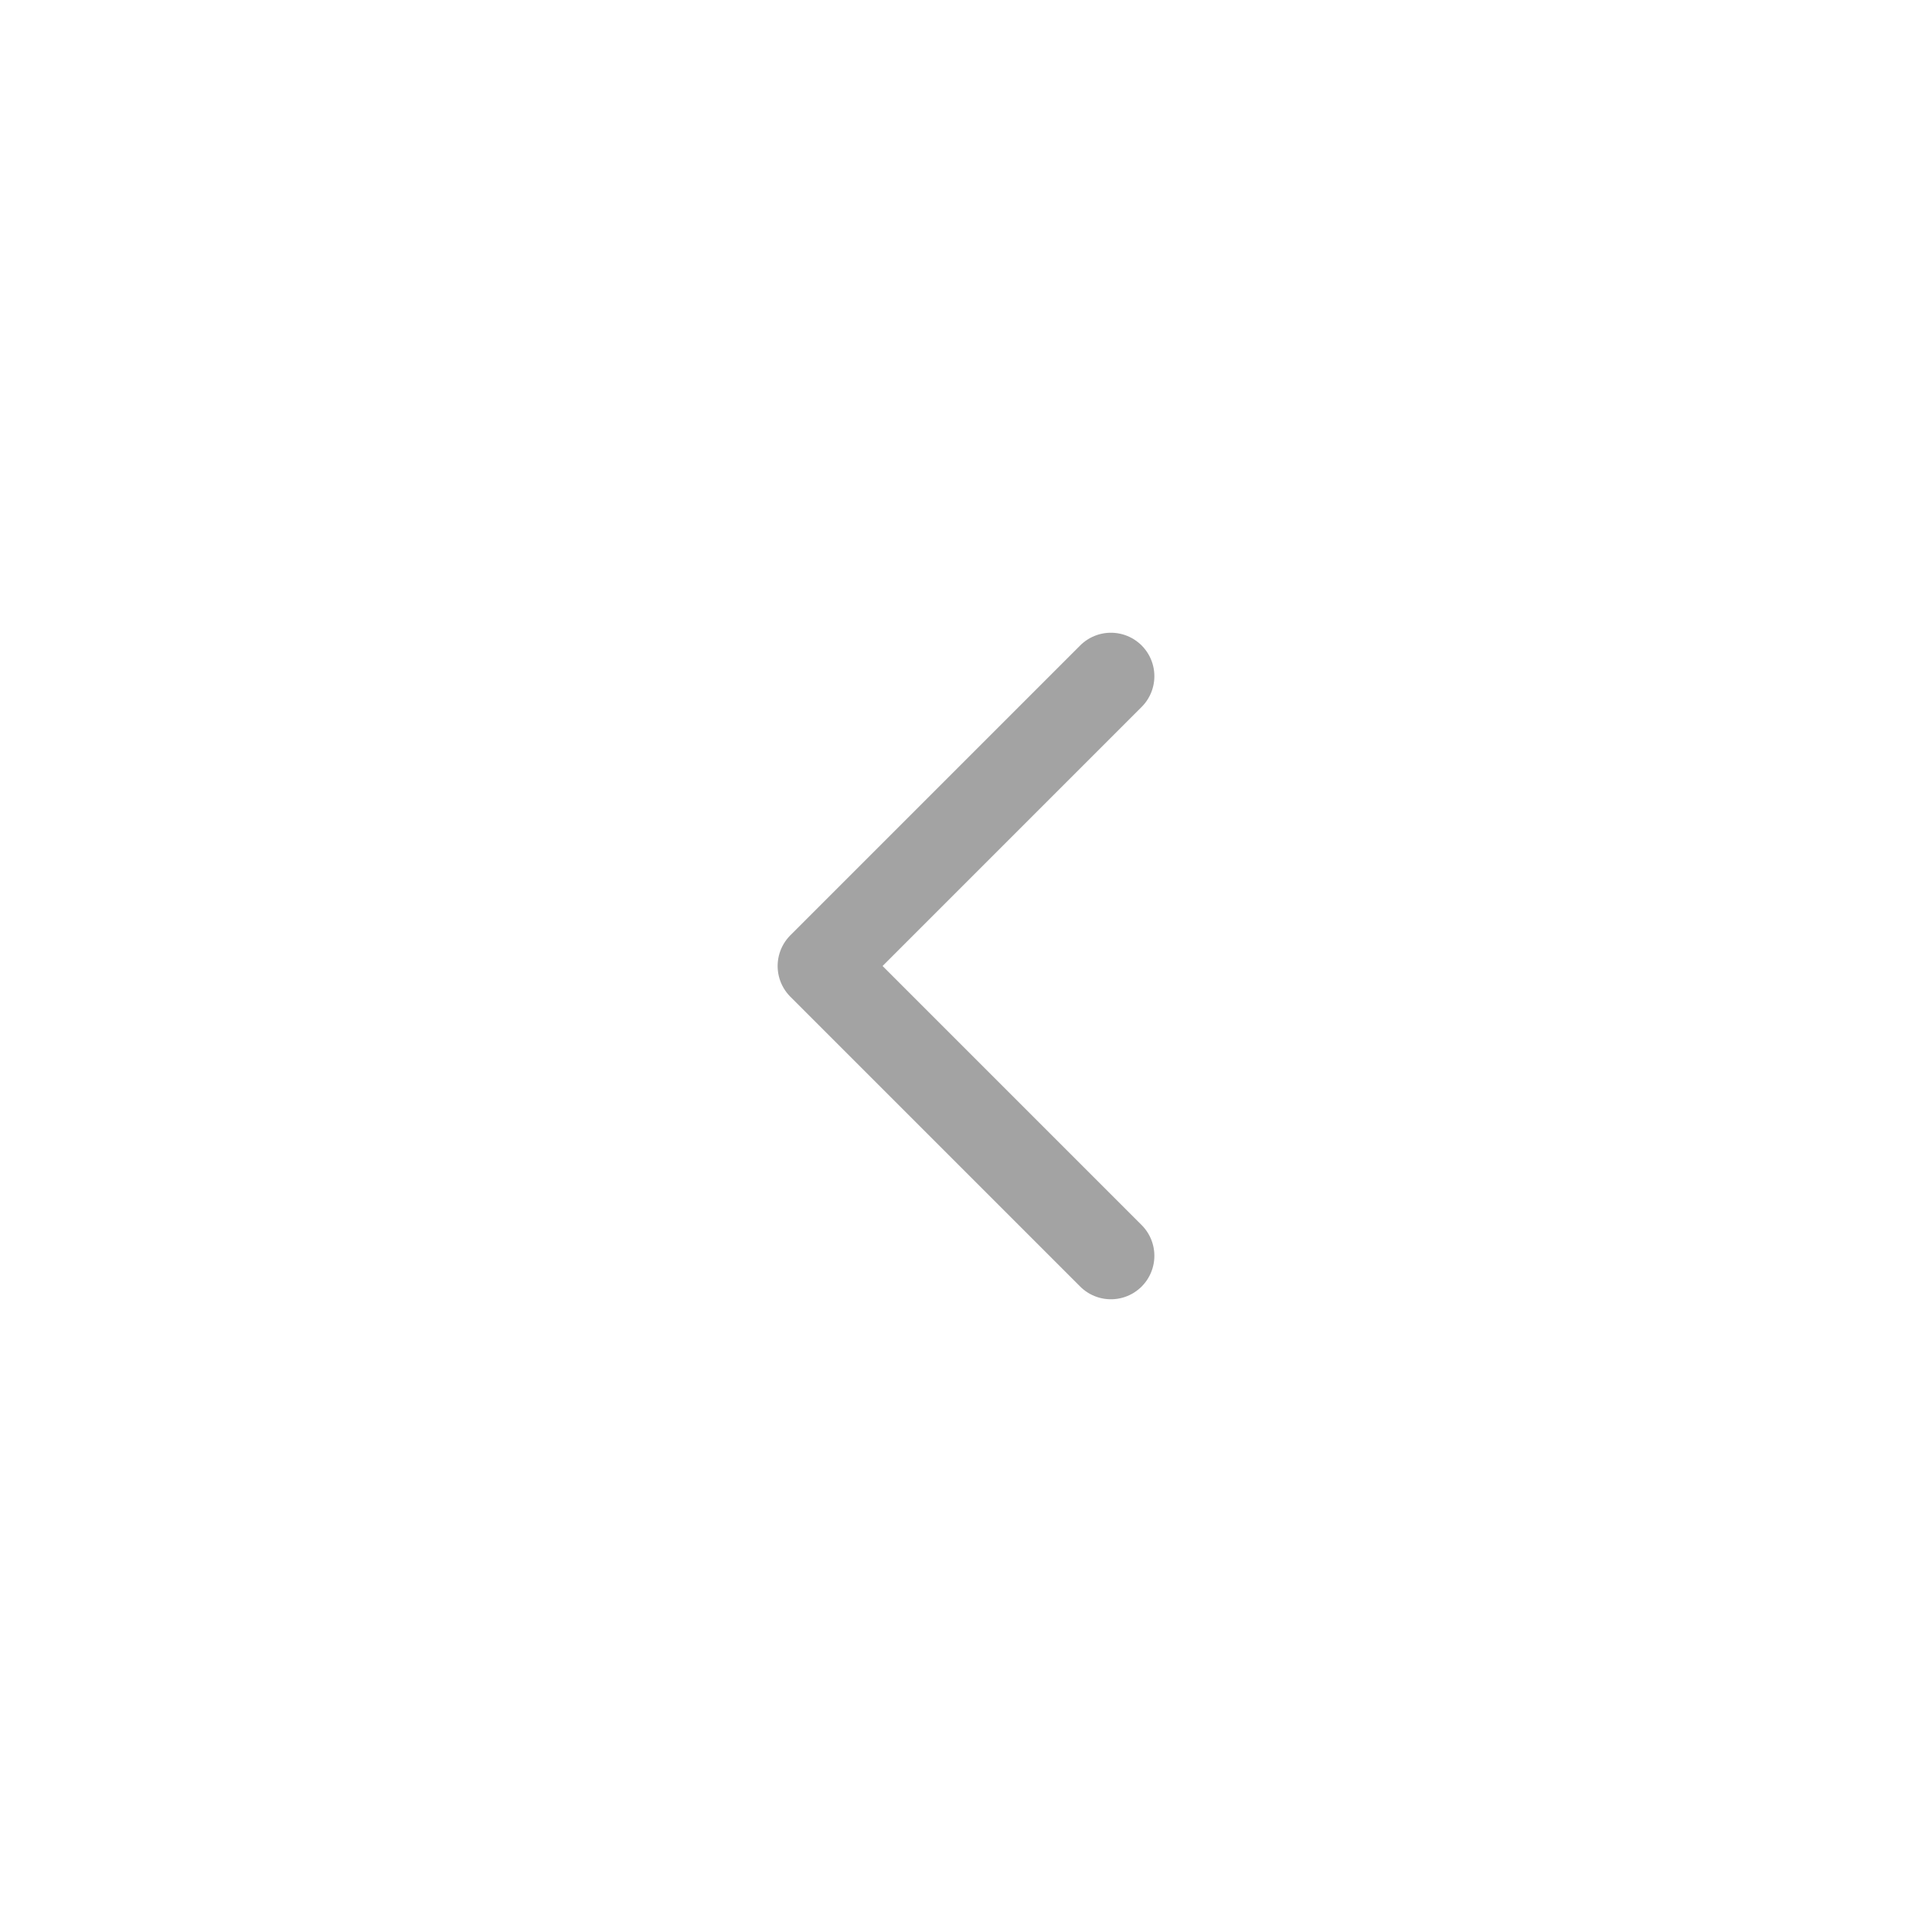
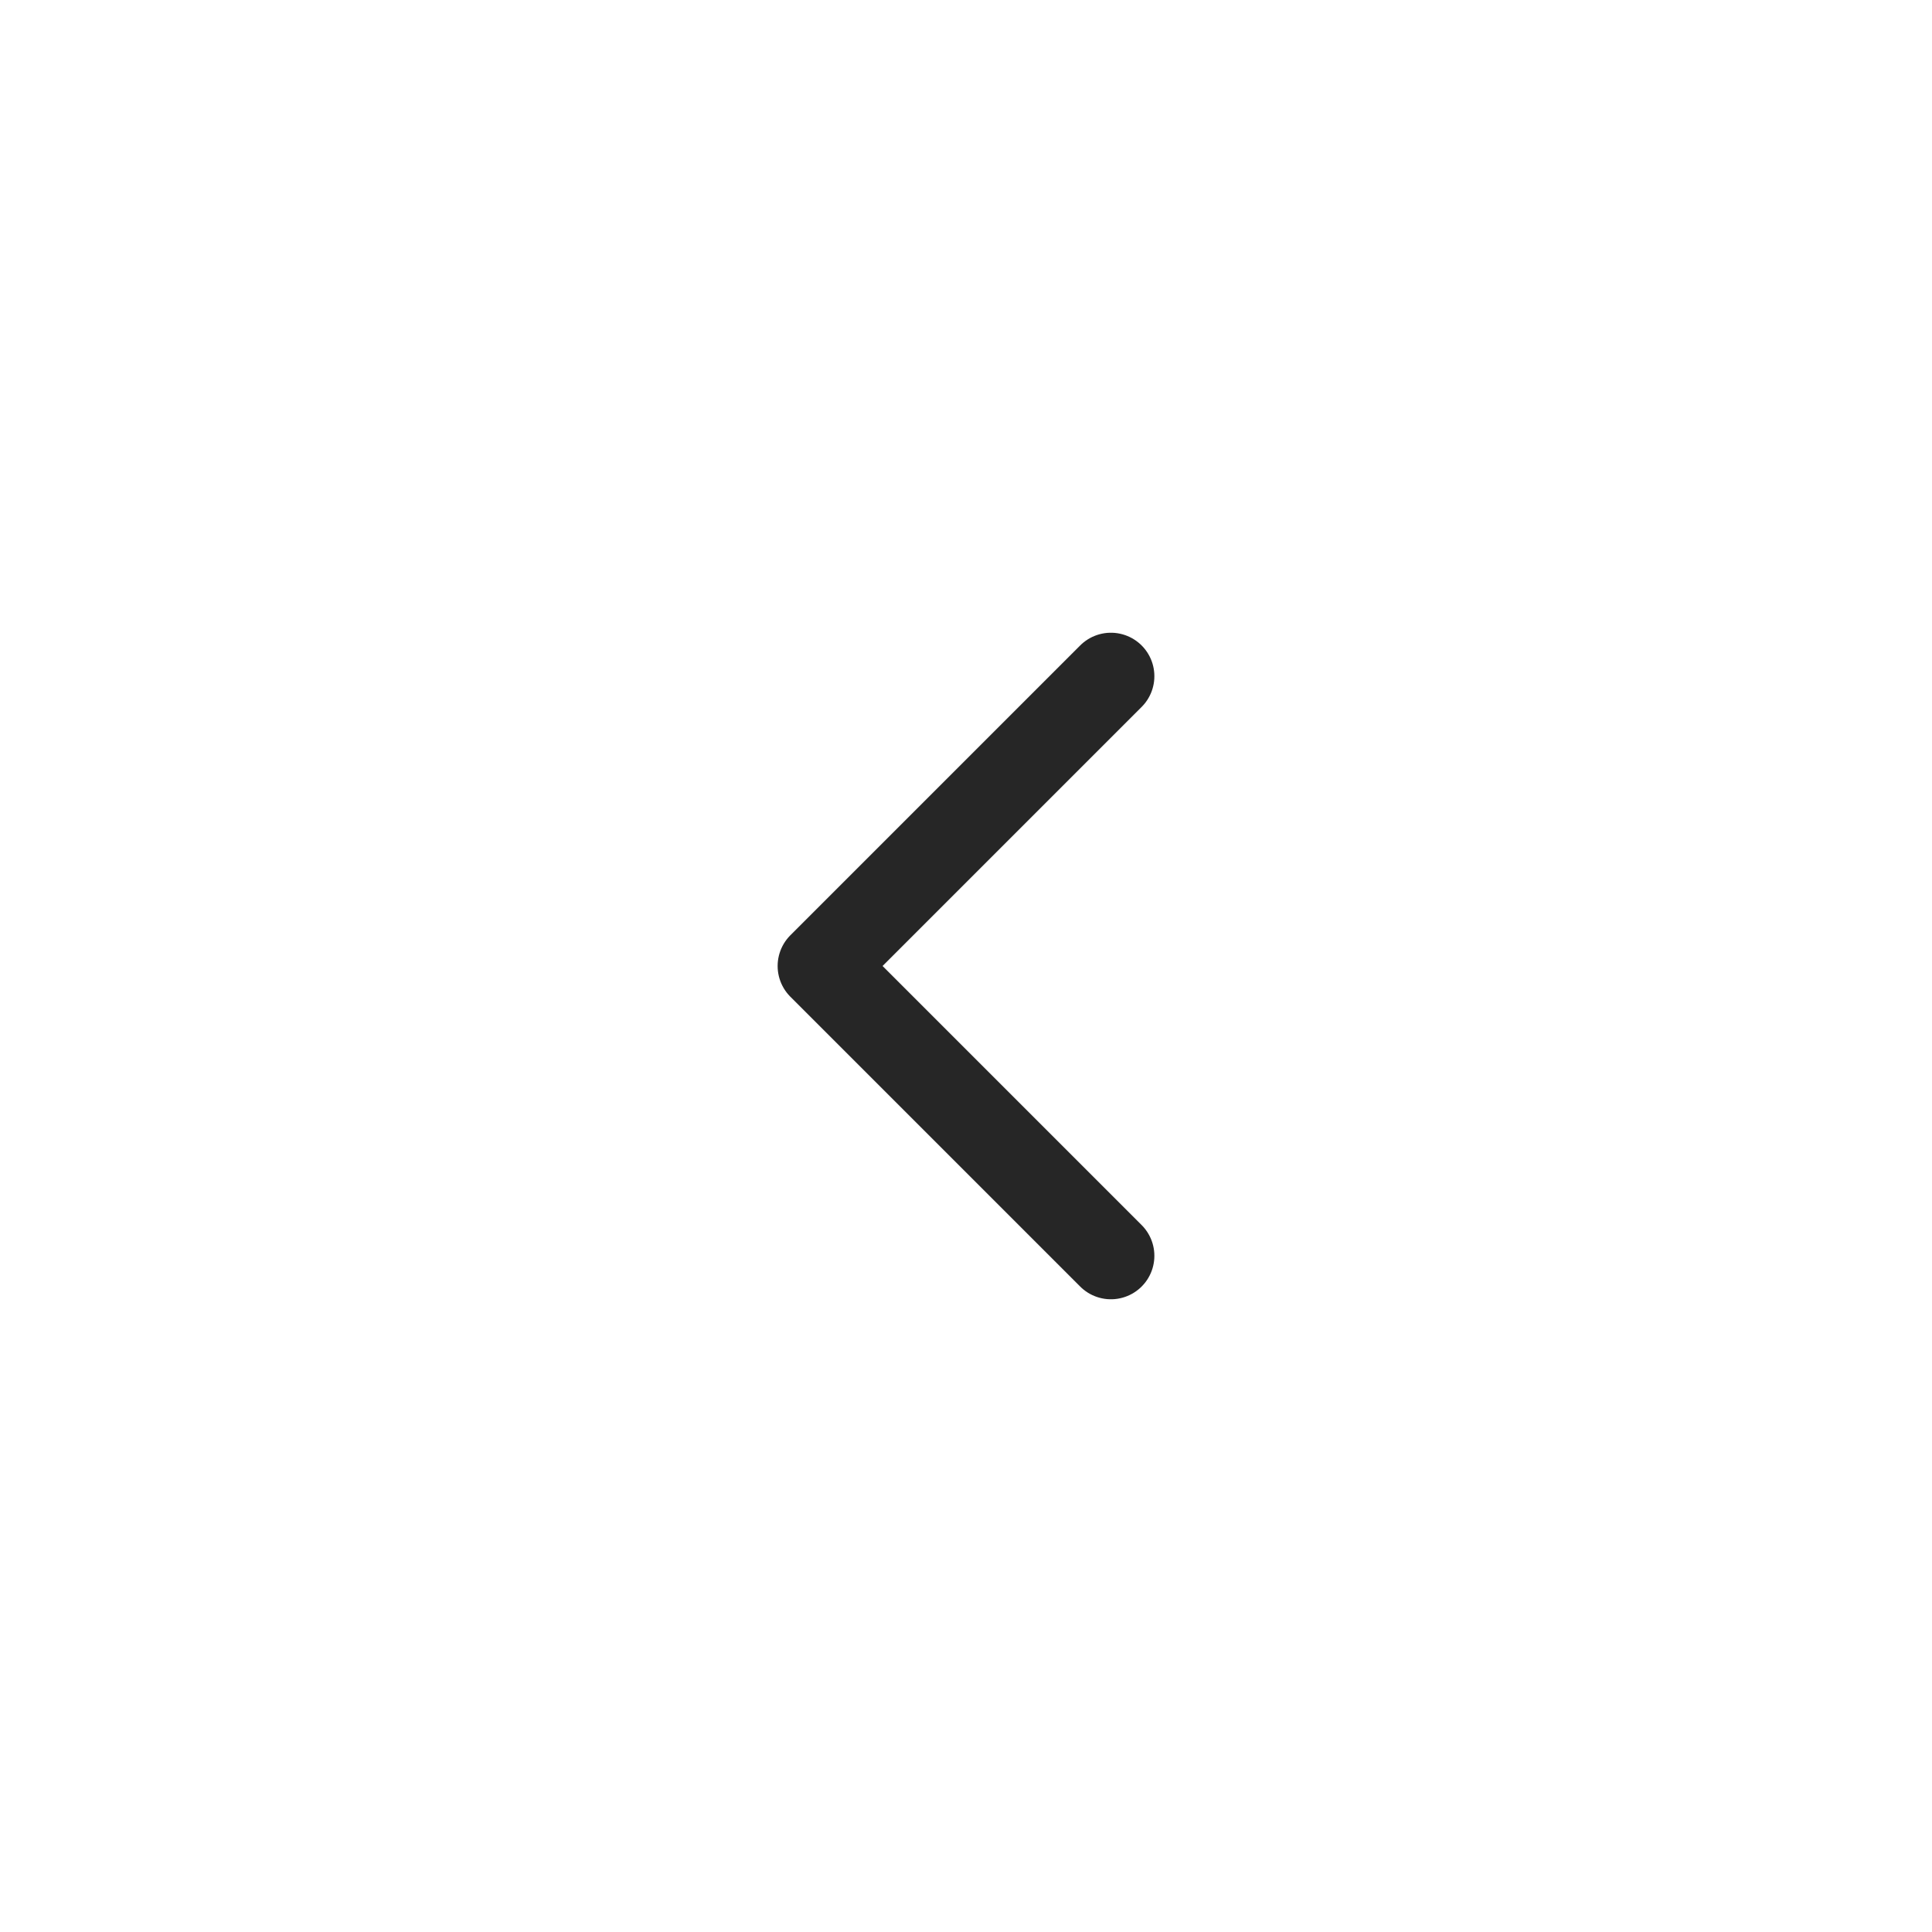
<svg xmlns="http://www.w3.org/2000/svg" width="40" height="40" viewBox="0 0 40 40" fill="none">
-   <path d="M23 14L17 20L23 26" stroke="#A3A3A3" stroke-width="1.8" stroke-linecap="round" stroke-linejoin="round" />
+   <path d="M23 14L17 20L23 26" stroke="#262626" stroke-width="1.8" stroke-linecap="round" stroke-linejoin="round" />
</svg>
